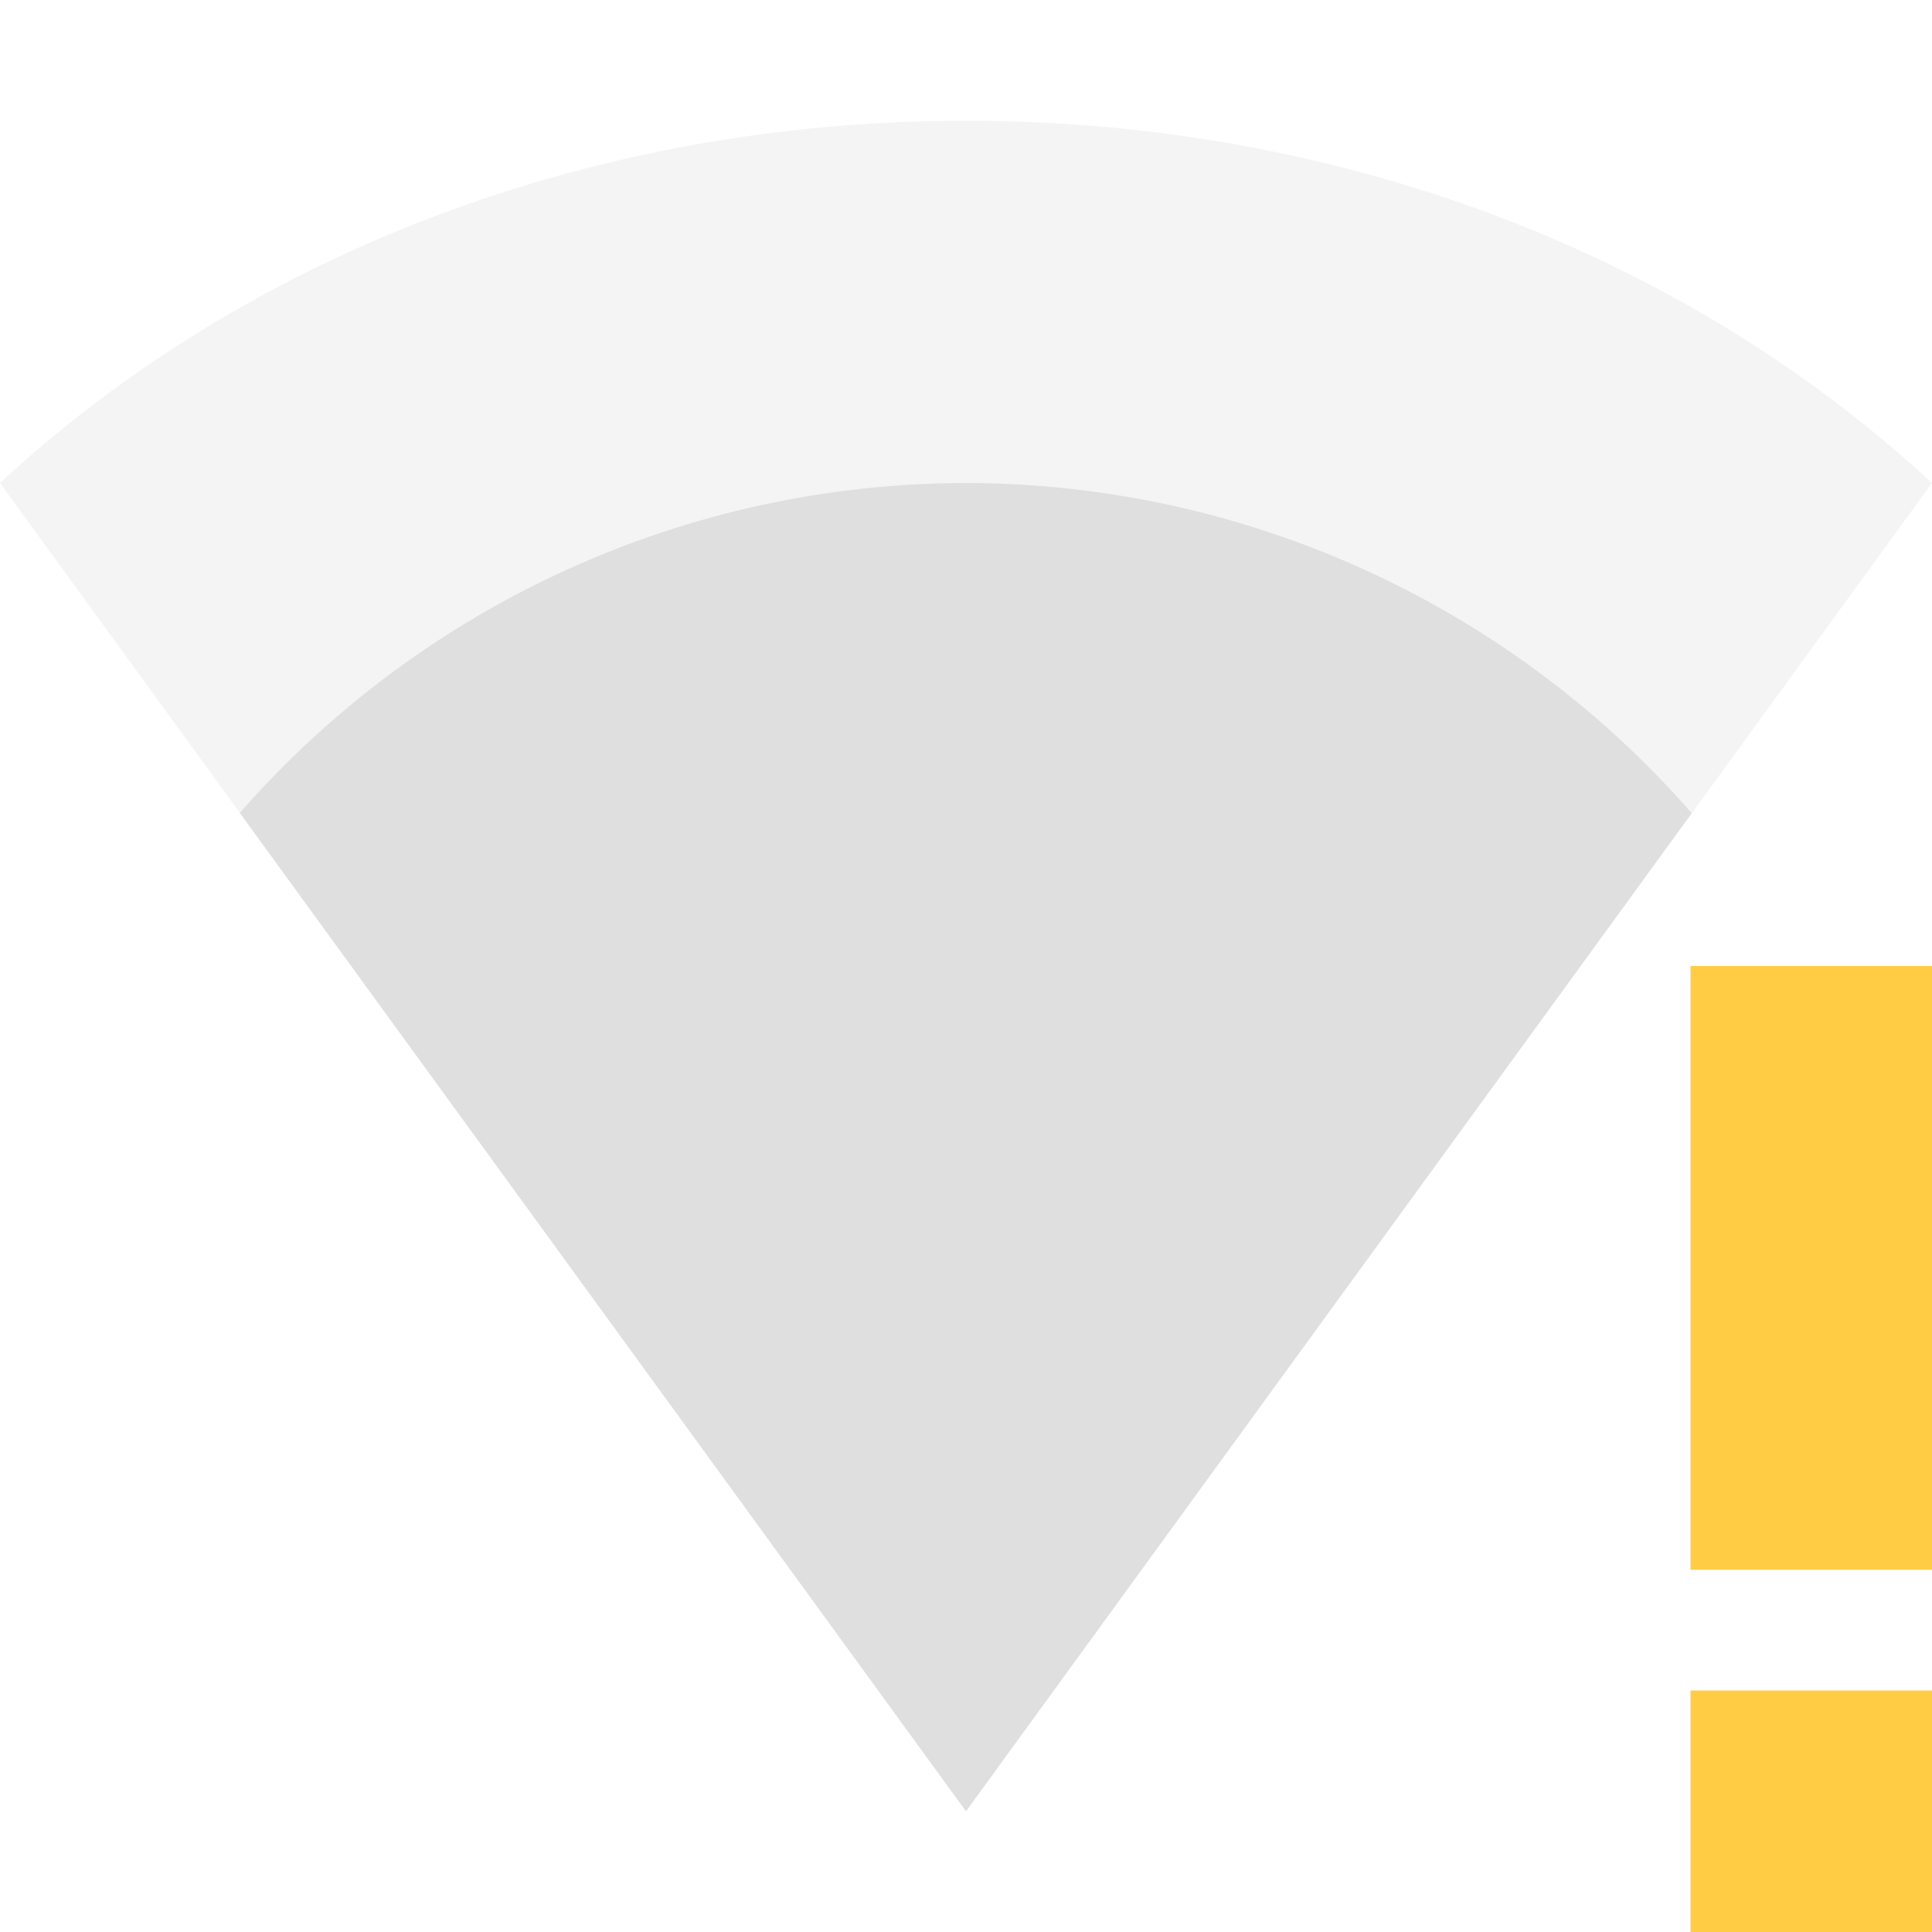
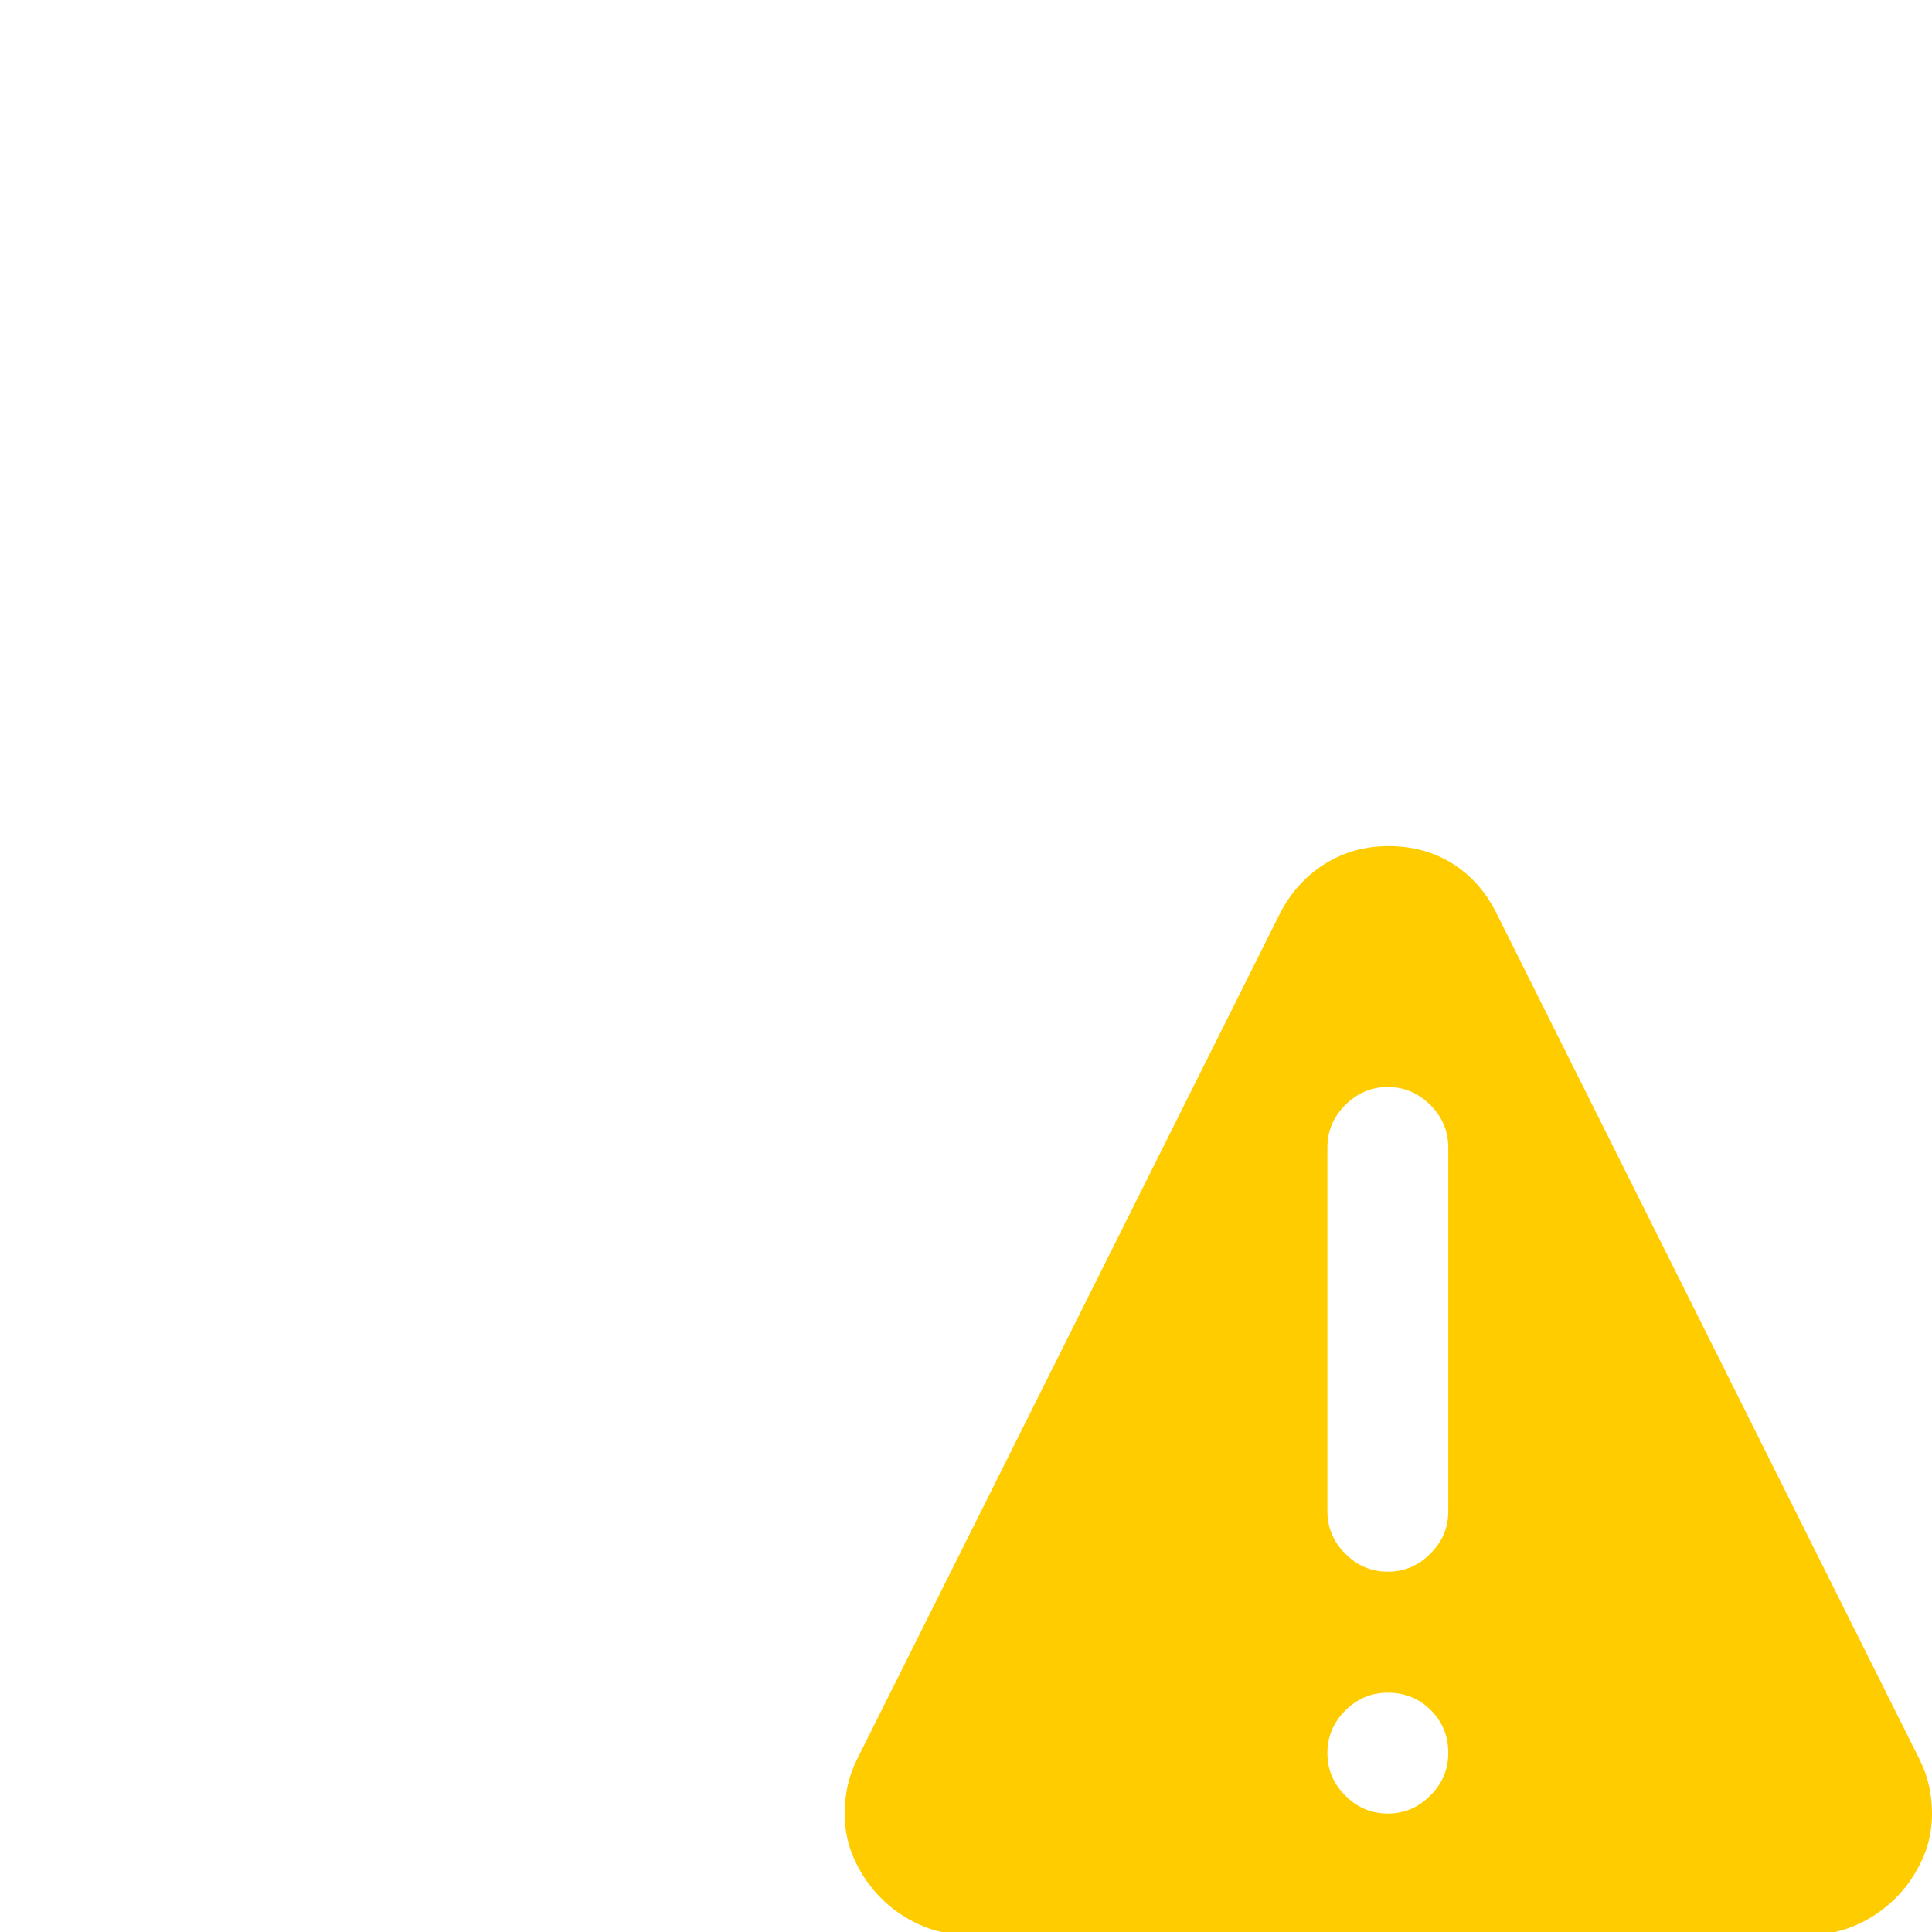
- <svg xmlns="http://www.w3.org/2000/svg" width="16" height="16" version="1.1">
-   <defs>
-     <style id="current-color-scheme" type="text/css">
-    .ColorScheme-Text { color:#dfdfdf; } .ColorScheme-Highlight { color:#367bf0; } .ColorScheme-NeutralText { color:#ffcc44; } .ColorScheme-PositiveText { color:#3db47e; } .ColorScheme-NegativeText { color:#dd4747; }
-   </style>
-   </defs>
-   <path style="opacity:0.35;fill:currentColor" class="ColorScheme-Text" d="M 0,4 C 2.081,2.073 4.949,1 8,1 c 3.051,0 5.919,1.073 8,3 L 8,15 Z" />
-   <path style="fill:currentColor" class="ColorScheme-Text" d="M 8,4 A 8,8 0 0 0 1.986,6.732 L 8,15 14.01,6.734 A 8,8 0 0 0 8,4 Z" />
-   <path style="fill:currentColor" class="ColorScheme-NeutralText warning" d="m 14,8 v 5 h 2 V 8 Z m 0,6 v 2 h 2 v -2 z" />
+ <svg xmlns="http://www.w3.org/2000/svg" viewBox="0 0 16 16">
+   <path style="fill: rgb(255, 255, 255); fill-opacity: 0.5;" d="M 0 6.507 C 0 6.407 0.029 6.314 0.086 6.225 C 0.498 5.568 0.998 4.978 1.584 4.457 C 2.171 3.935 2.811 3.492 3.505 3.127 C 4.199 2.762 4.928 2.482 5.692 2.289 C 6.456 2.096 7.224 2 7.996 2 C 8.768 2 9.536 2.096 10.3 2.289 C 11.064 2.482 11.792 2.762 12.483 3.127 C 13.174 3.492 13.813 3.935 14.4 4.457 C 14.987 4.978 15.489 5.568 15.906 6.225 C 15.963 6.314 15.992 6.407 15.992 6.507 C 15.992 6.642 15.943 6.76 15.844 6.859 C 15.744 6.958 15.627 7.007 15.491 7.007 C 15.387 7.007 15.308 6.989 15.253 6.953 C 15.198 6.916 15.139 6.861 15.077 6.788 C 14.905 6.58 14.743 6.37 14.592 6.158 C 14.44 5.947 14.268 5.745 14.075 5.552 C 13.674 5.145 13.238 4.783 12.769 4.465 C 12.299 4.146 11.806 3.879 11.29 3.663 C 10.774 3.446 10.239 3.282 9.686 3.17 C 9.133 3.058 8.57 3.001 7.996 3.001 C 7.422 3.001 6.859 3.058 6.306 3.17 C 5.753 3.282 5.219 3.446 4.702 3.663 C 4.186 3.879 3.694 4.146 3.227 4.465 C 2.761 4.783 2.324 5.145 1.917 5.552 C 1.792 5.677 1.67 5.806 1.553 5.939 C 1.436 6.072 1.325 6.212 1.221 6.358 C 1.168 6.431 1.119 6.504 1.072 6.577 C 1.025 6.65 0.973 6.72 0.915 6.788 C 0.858 6.856 0.797 6.91 0.732 6.949 C 0.666 6.988 0.589 7.007 0.501 7.007 C 0.365 7.007 0.248 6.958 0.149 6.859 C 0.05 6.76 0 6.642 0 6.507 Z M 2.292 8.51 C 2.292 8.426 2.313 8.343 2.355 8.259 C 2.621 7.758 2.96 7.307 3.372 6.906 C 3.784 6.504 4.239 6.162 4.737 5.881 C 5.236 5.599 5.764 5.383 6.322 5.231 C 6.88 5.08 7.438 5.004 7.996 5.004 C 8.612 5.004 9.214 5.089 9.803 5.259 C 10.393 5.428 10.948 5.677 11.47 6.006 C 11.24 6.011 11.017 6.053 10.801 6.131 C 10.584 6.209 10.388 6.321 10.21 6.467 C 9.506 6.16 8.768 6.006 7.996 6.006 C 7.605 6.006 7.219 6.048 6.838 6.131 C 6.457 6.215 6.09 6.336 5.735 6.495 C 5.38 6.654 5.045 6.848 4.73 7.078 C 4.414 7.307 4.128 7.568 3.873 7.86 C 3.748 8.001 3.637 8.15 3.54 8.306 C 3.444 8.463 3.338 8.614 3.223 8.76 C 3.161 8.838 3.101 8.899 3.044 8.944 C 2.986 8.988 2.903 9.01 2.793 9.01 C 2.658 9.01 2.54 8.961 2.441 8.862 C 2.342 8.762 2.292 8.645 2.292 8.51 Z M 4.327 10.505 C 4.327 10.432 4.342 10.364 4.374 10.301 C 4.53 9.957 4.736 9.643 4.992 9.358 C 5.247 9.074 5.535 8.833 5.856 8.635 C 6.177 8.437 6.52 8.283 6.885 8.173 C 7.25 8.064 7.621 8.009 7.996 8.009 C 8.403 8.009 8.794 8.066 9.17 8.181 L 8.716 9.096 C 8.471 9.039 8.231 9.01 7.996 9.01 C 7.521 9.01 7.086 9.108 6.689 9.304 C 6.293 9.499 5.946 9.785 5.649 10.16 C 5.576 10.249 5.511 10.34 5.453 10.434 C 5.396 10.528 5.339 10.625 5.281 10.724 C 5.229 10.812 5.166 10.883 5.093 10.935 C 5.02 10.987 4.932 11.013 4.827 11.013 C 4.692 11.013 4.574 10.962 4.475 10.861 C 4.376 10.759 4.327 10.64 4.327 10.505 Z M 6.932 12.672 C 6.807 12.479 6.744 12.26 6.744 12.015 C 6.744 11.858 6.774 11.707 6.834 11.561 C 6.894 11.415 6.975 11.286 7.077 11.174 C 7.178 11.061 7.298 10.969 7.437 10.896 C 7.575 10.823 7.722 10.781 7.879 10.771 L 6.932 12.672 Z" />
+   <path d="M 7.996 16.021 C 7.86 16.021 7.733 15.993 7.613 15.938 C 7.493 15.884 7.387 15.811 7.296 15.719 C 7.205 15.628 7.132 15.522 7.077 15.402 C 7.022 15.283 6.995 15.155 6.995 15.019 C 6.995 14.857 7.029 14.709 7.096 14.573 L 10.601 7.563 C 10.69 7.391 10.813 7.255 10.969 7.156 C 11.126 7.057 11.303 7.007 11.501 7.007 C 11.699 7.007 11.875 7.056 12.029 7.152 C 12.183 7.249 12.305 7.385 12.393 7.563 L 15.898 14.573 C 15.966 14.709 16 14.857 16 15.019 C 16 15.155 15.973 15.283 15.918 15.402 C 15.863 15.522 15.79 15.628 15.699 15.719 C 15.607 15.811 15.502 15.884 15.382 15.938 C 15.262 15.993 15.134 16.021 14.999 16.021 L 7.996 16.021 Z M 11.994 12.515 L 11.994 9.503 C 11.994 9.368 11.945 9.25 11.845 9.151 C 11.746 9.052 11.629 9.002 11.493 9.002 C 11.358 9.002 11.24 9.052 11.141 9.151 C 11.042 9.25 10.993 9.368 10.993 9.503 L 10.993 12.515 C 10.993 12.651 11.042 12.768 11.141 12.867 C 11.24 12.967 11.358 13.016 11.493 13.016 C 11.629 13.016 11.746 12.967 11.845 12.867 C 11.945 12.768 11.994 12.651 11.994 12.515 Z M 11.994 14.518 C 11.994 14.378 11.946 14.259 11.849 14.162 C 11.753 14.066 11.634 14.018 11.493 14.018 C 11.358 14.018 11.24 14.067 11.141 14.166 C 11.042 14.265 10.993 14.383 10.993 14.518 C 10.993 14.654 11.042 14.771 11.141 14.87 C 11.24 14.97 11.358 15.019 11.493 15.019 C 11.629 15.019 11.746 14.97 11.845 14.87 C 11.945 14.771 11.994 14.654 11.994 14.518 Z" style="fill: rgb(255, 204, 0);" />
+   <path style="fill: rgb(255, 255, 255); stroke-width: 1;" d="M 2.292 8.51 C 2.292 8.426 2.313 8.343 2.355 8.259 C 2.621 7.758 2.96 7.307 3.372 6.906 C 3.784 6.504 4.239 6.162 4.737 5.881 C 5.236 5.599 5.764 5.383 6.322 5.231 C 6.88 5.08 7.438 5.004 7.996 5.004 C 8.612 5.004 9.214 5.089 9.803 5.259 C 10.393 5.428 10.948 5.677 11.47 6.006 C 11.24 6.011 11.017 6.053 10.801 6.131 C 10.584 6.209 10.388 6.321 10.21 6.467 C 9.506 6.16 8.768 6.006 7.996 6.006 C 7.605 6.006 7.219 6.048 6.838 6.131 C 6.457 6.215 6.09 6.336 5.735 6.495 C 5.38 6.654 5.045 6.848 4.73 7.078 C 4.414 7.307 4.128 7.568 3.873 7.86 C 3.748 8.001 3.637 8.15 3.54 8.306 C 3.444 8.463 3.338 8.614 3.223 8.76 C 3.161 8.838 3.101 8.899 3.044 8.944 C 2.986 8.988 2.903 9.01 2.793 9.01 C 2.658 9.01 2.54 8.961 2.441 8.862 C 2.342 8.762 2.292 8.645 2.292 8.51 Z M 4.327 10.505 C 4.327 10.432 4.342 10.364 4.374 10.301 C 4.53 9.957 4.736 9.643 4.992 9.358 C 5.247 9.074 5.535 8.833 5.856 8.635 C 6.177 8.437 6.52 8.283 6.885 8.173 C 7.25 8.064 7.621 8.009 7.996 8.009 C 8.403 8.009 8.794 8.066 9.17 8.181 L 8.716 9.096 C 8.471 9.039 8.231 9.01 7.996 9.01 C 7.521 9.01 7.086 9.108 6.689 9.304 C 6.293 9.499 5.946 9.785 5.649 10.16 C 5.576 10.249 5.511 10.34 5.453 10.434 C 5.396 10.528 5.339 10.625 5.281 10.724 C 5.229 10.812 5.166 10.883 5.093 10.935 C 5.02 10.987 4.932 11.013 4.827 11.013 C 4.692 11.013 4.574 10.962 4.475 10.861 C 4.376 10.759 4.327 10.64 4.327 10.505 Z M 6.932 12.672 C 6.807 12.479 6.744 12.26 6.744 12.015 C 6.744 11.858 6.774 11.707 6.834 11.561 C 6.894 11.415 6.975 11.286 7.077 11.174 C 7.178 11.061 7.298 10.969 7.437 10.896 C 7.575 10.823 7.722 10.781 7.879 10.771 L 6.932 12.672 Z" />
</svg>
